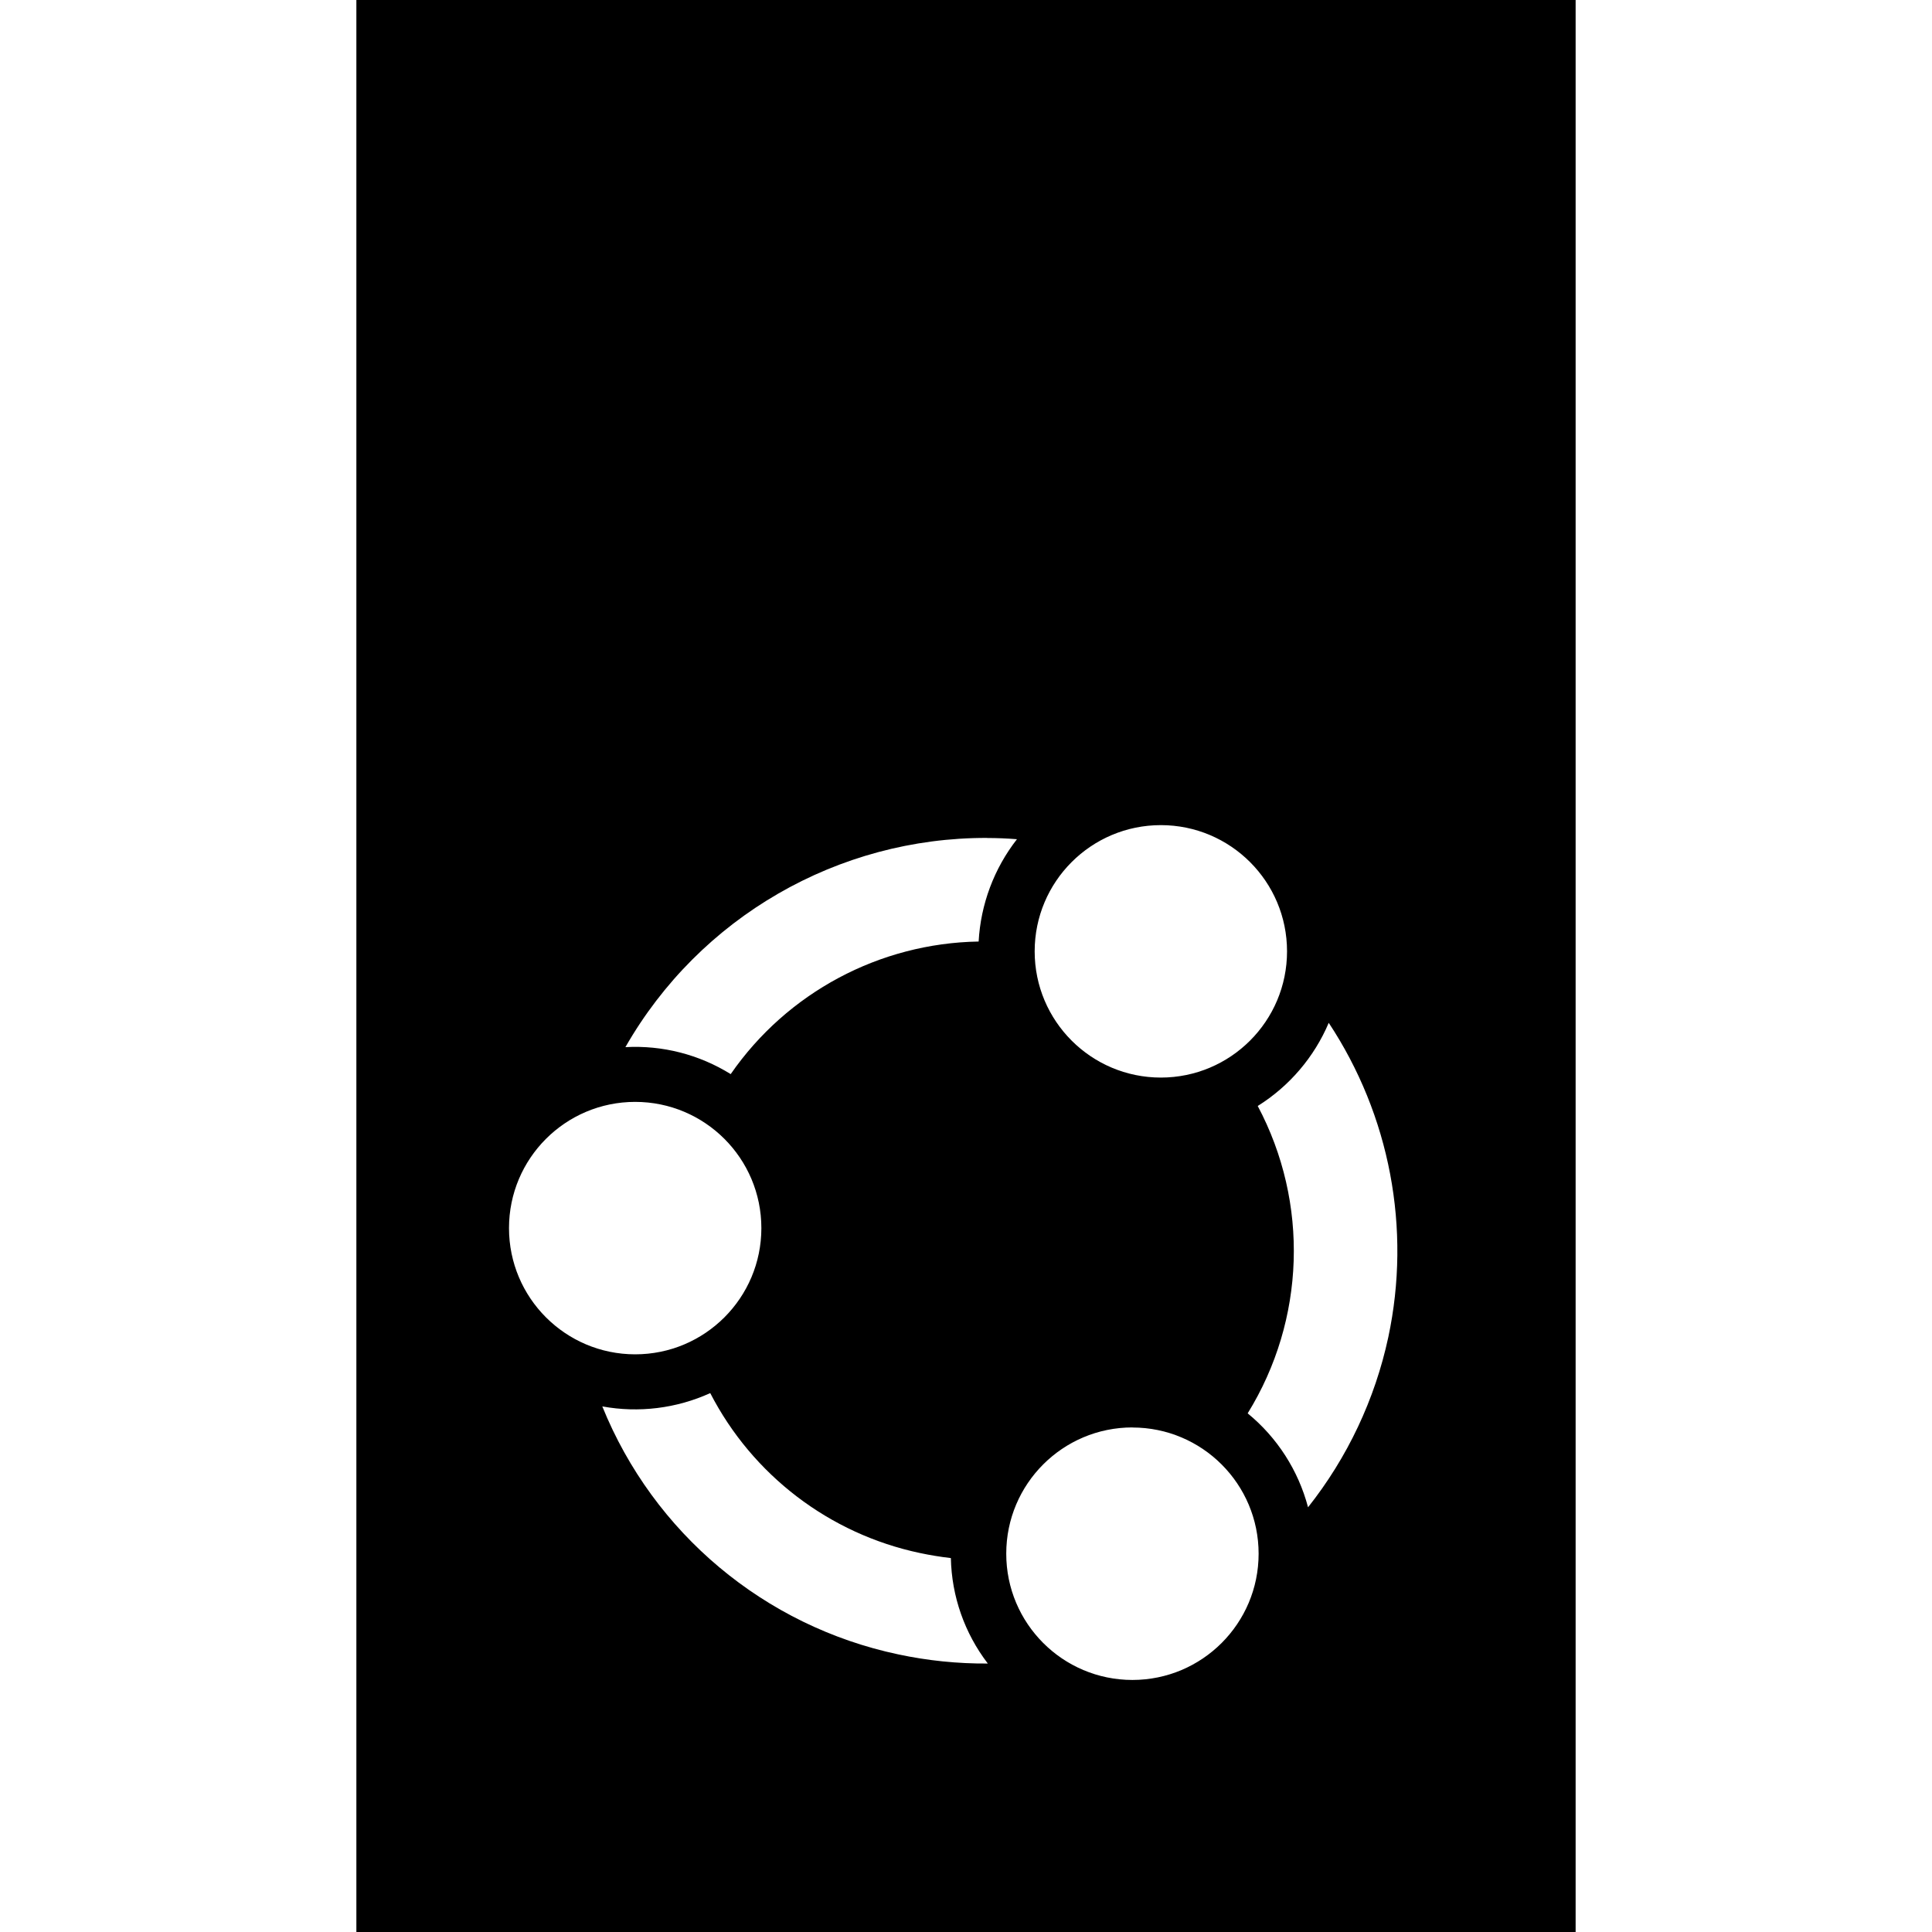
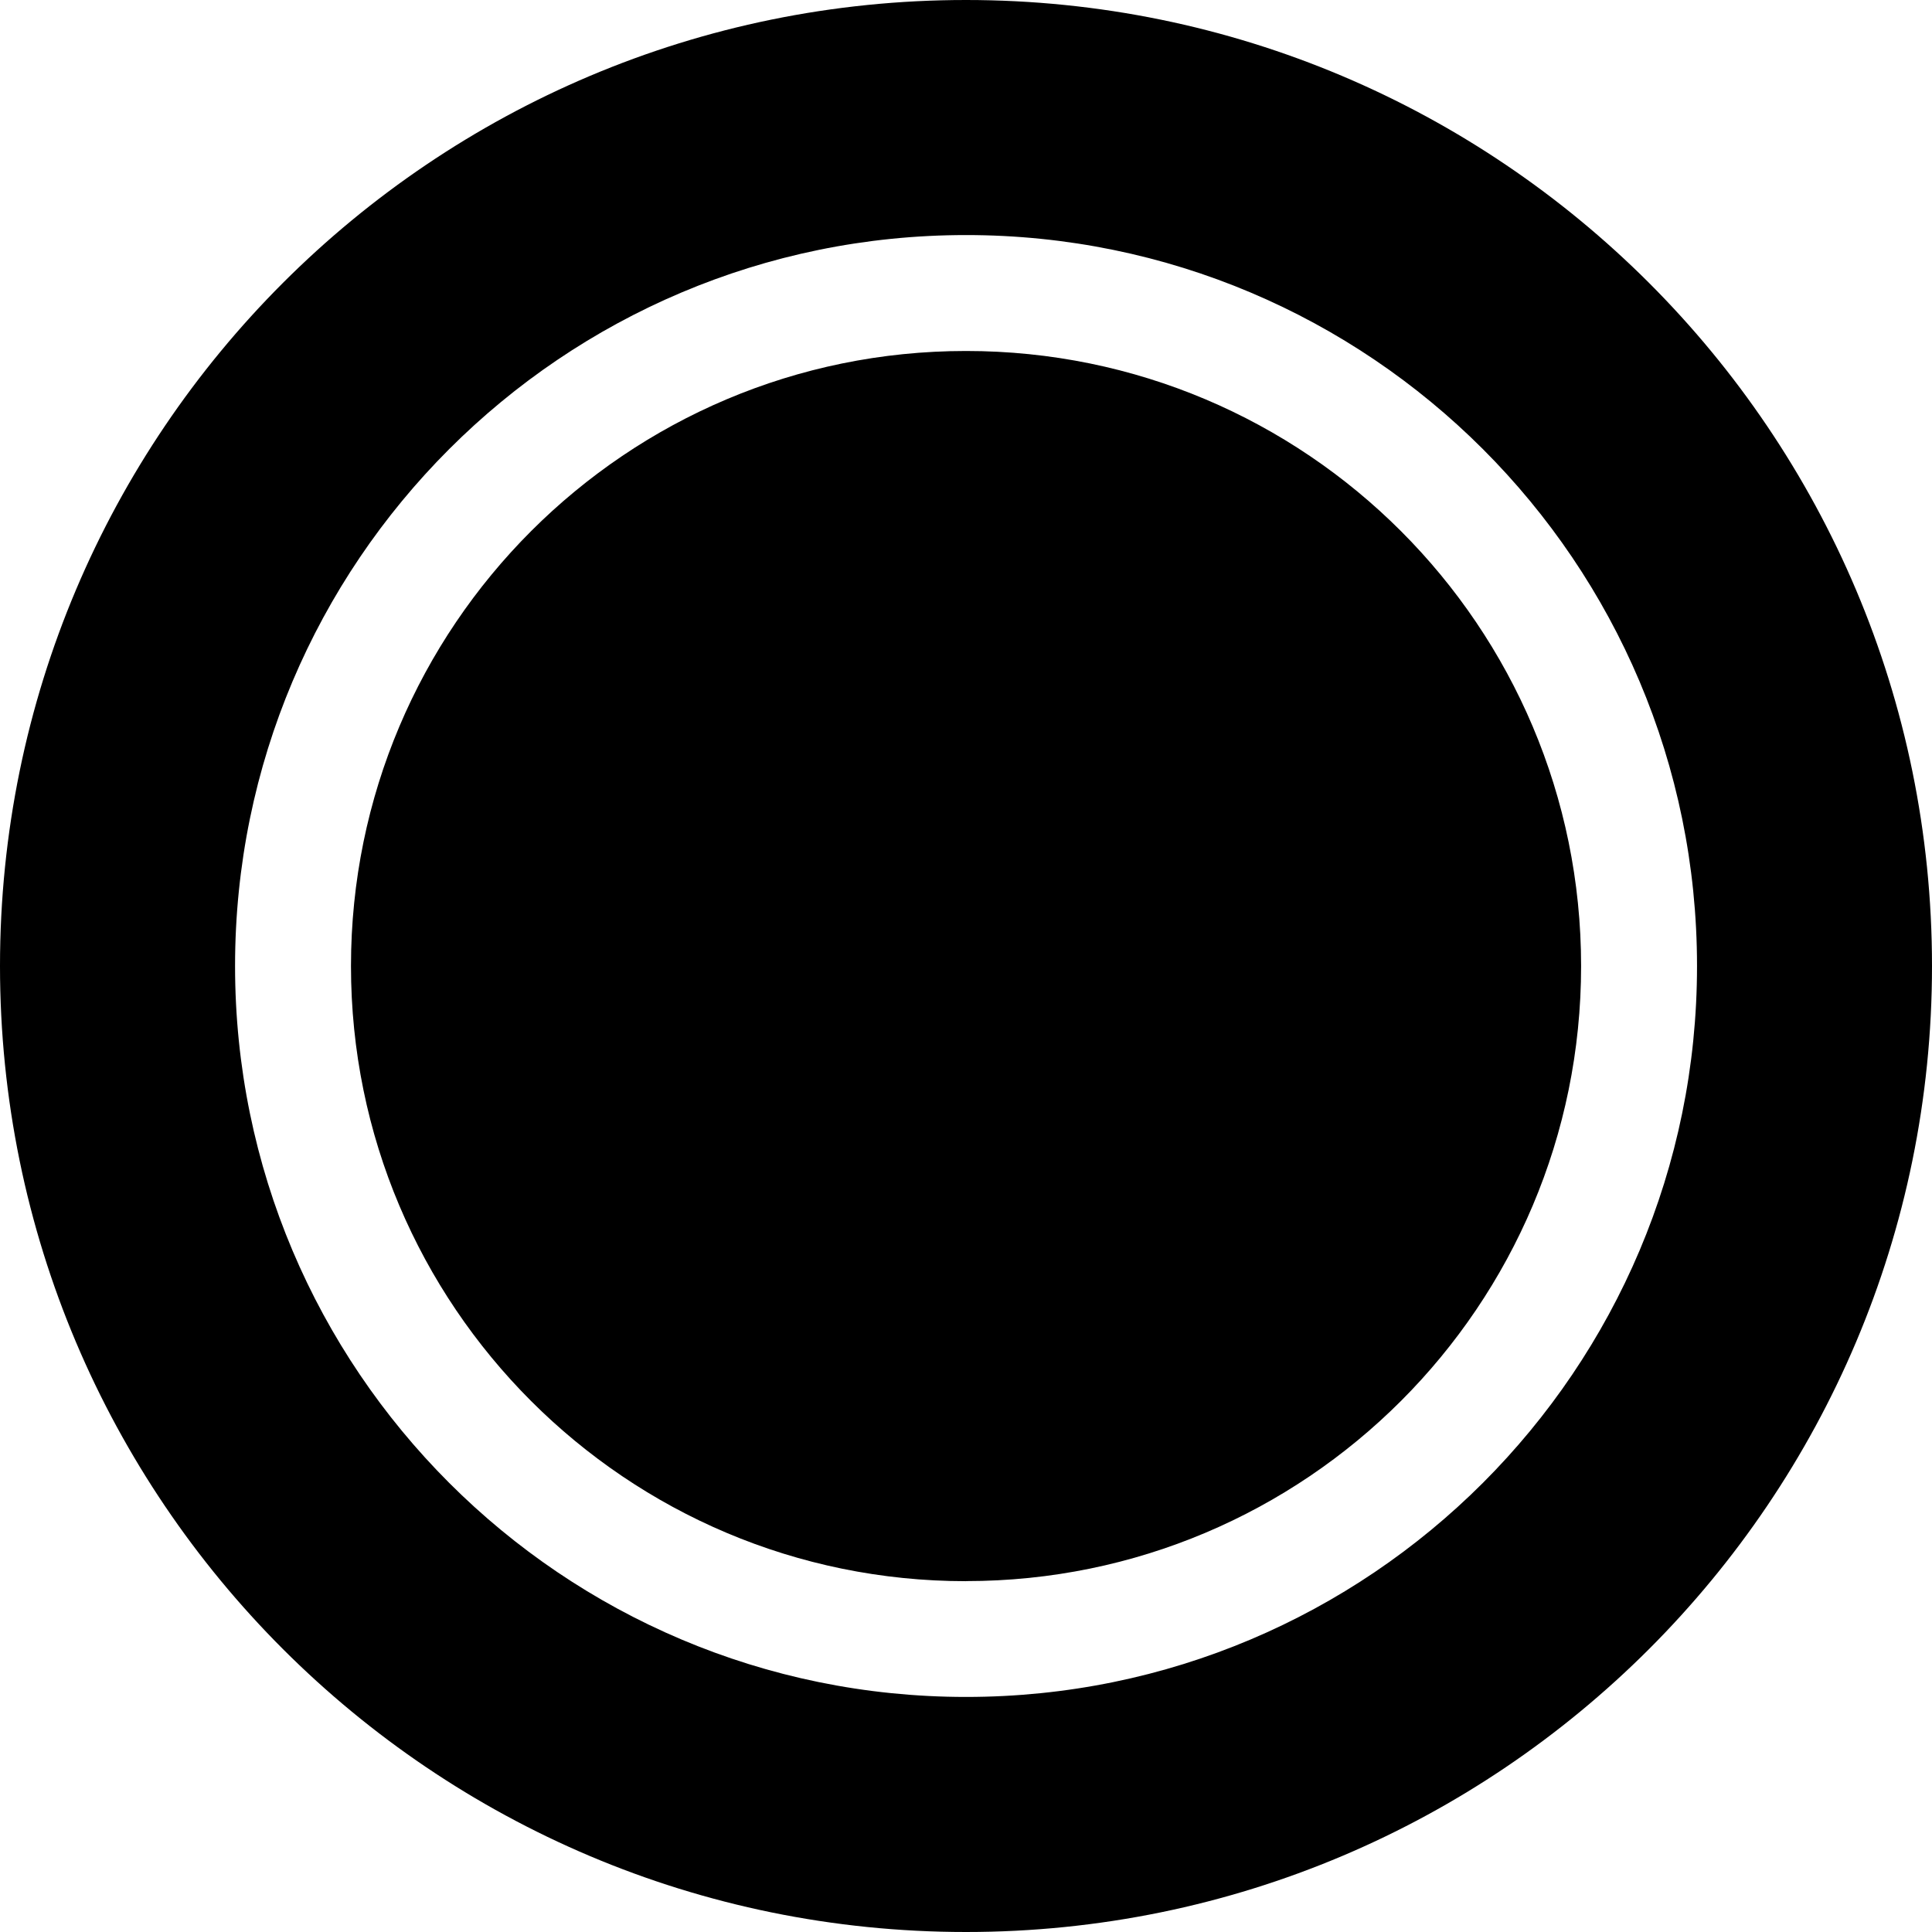
<svg xmlns="http://www.w3.org/2000/svg" role="img" viewBox="0 0 24 24">
-   <path d="M4.427 0v24h15.146V0Zm9.994 10.25a1.568 1.568 0 0 1 1.567 1.568 1.568 1.568 0 0 1-1.567 1.568 1.568 1.568 0 0 1-1.568-1.568 1.568 1.568 0 0 1 1.568-1.568zm-2.157.16c.122 0 .245.005.369.015a2.268 2.268 0 0 0-.476 1.271 3.825 3.825 0 0 0-3.08 1.647 2.243 2.243 0 0 0-1.308-.335 5.159 5.159 0 0 1 4.495-2.599zm4.242 2.296a5.14 5.14 0 0 1 .74 3.905 5.139 5.139 0 0 1-.997 2.113 2.25 2.25 0 0 0-.75-1.167 3.837 3.837 0 0 0 .125-3.818 2.26 2.26 0 0 0 .882-1.033zm-8.616.982a1.568 1.568 0 0 1 1.568 1.568 1.568 1.568 0 0 1-1.568 1.568 1.568 1.568 0 0 1-1.567-1.568 1.568 1.568 0 0 1 1.567-1.568Zm.933 3.618a3.818 3.818 0 0 0 2.604 1.986c.127.027.256.048.385.063.01.476.17.932.459 1.31a5.161 5.161 0 0 1-1.114-.114 5.105 5.105 0 0 1-3.675-3.08 2.26 2.26 0 0 0 1.34-.165zm5.244.427a1.568 1.568 0 0 1 1.568 1.568 1.568 1.568 0 0 1-1.568 1.568A1.568 1.568 0 0 1 12.5 19.3a1.568 1.568 0 0 1 1.568-1.568z" />
+   <path d="M24 12c0 6.627-5.373 12-12 12-6.628 0-12-5.373-12-12C0 5.372 5.372 0 12 0c6.627 0 12 5.372 12 12zM12 2.92A9.08 9.08 0 002.92 12 9.08 9.08 0 0012 21.08 9.08 9.08 0 0021.081 12 9.08 9.08 0 0012 2.92zm0 16.722A7.64 7.64 0 014.36 12 7.64 7.64 0 0112 4.36 7.64 7.64 0 0119.641 12a7.64 7.64 0 01-7.64 7.641z" />
</svg>
